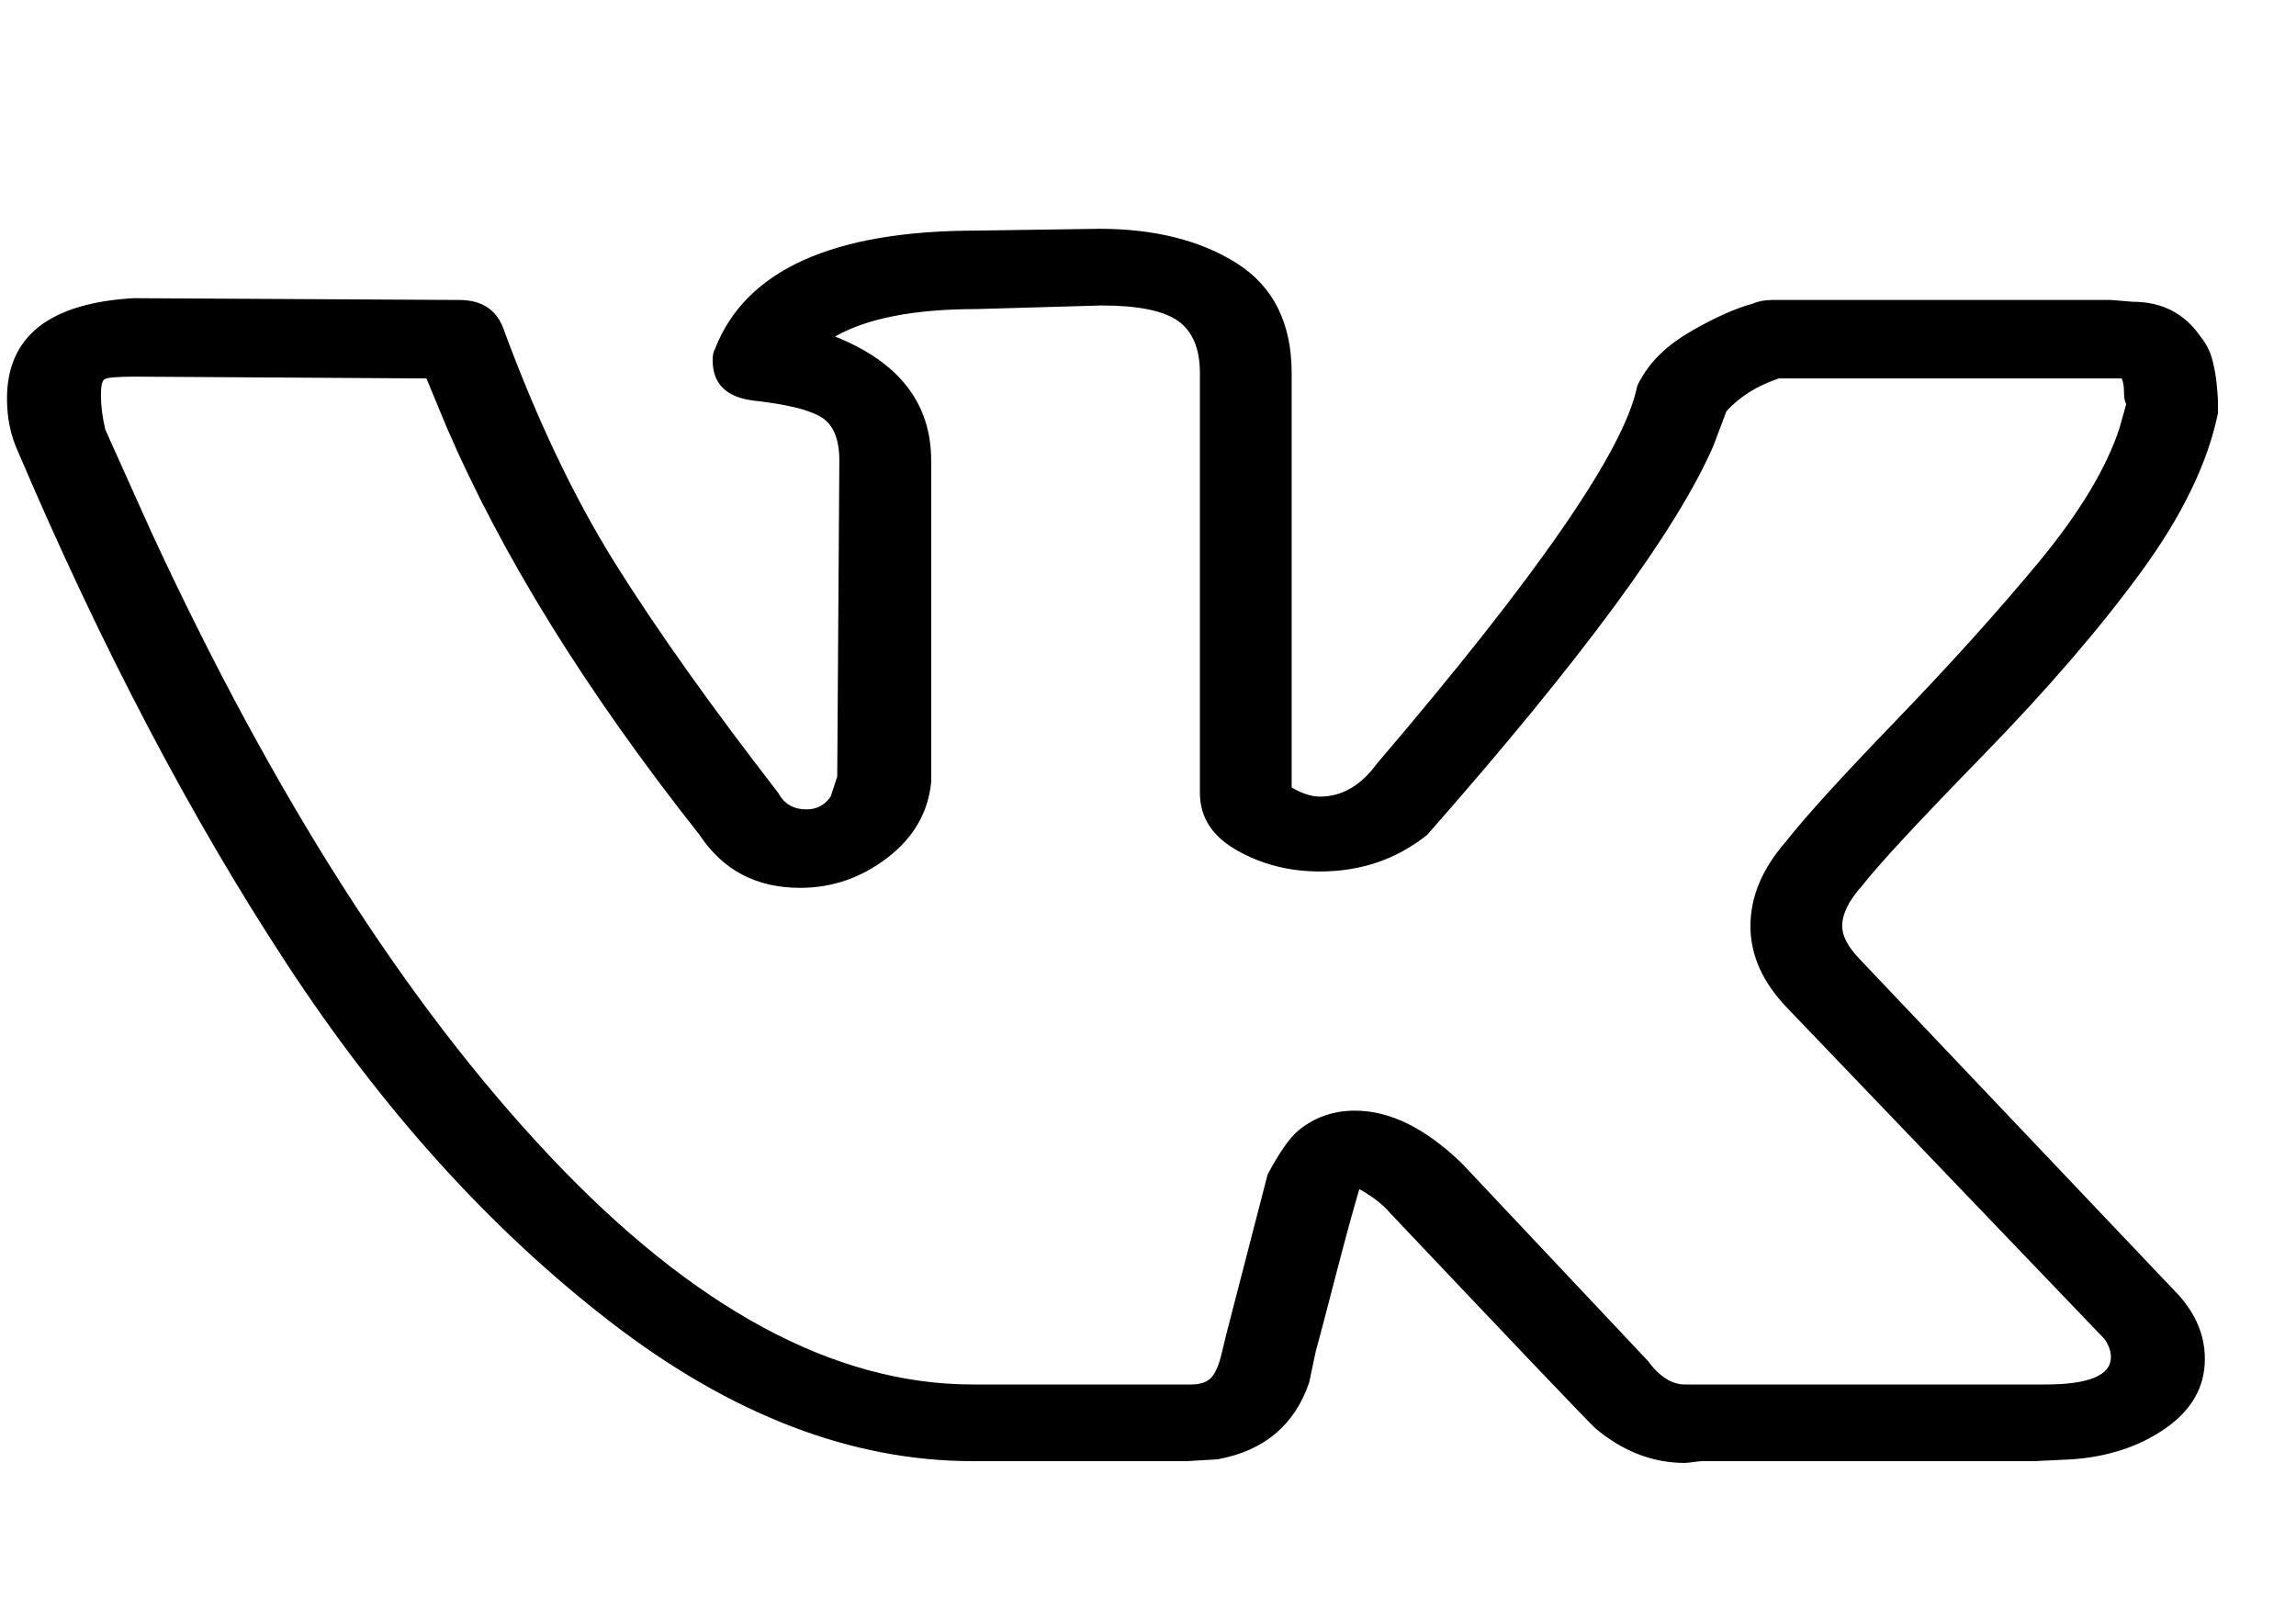
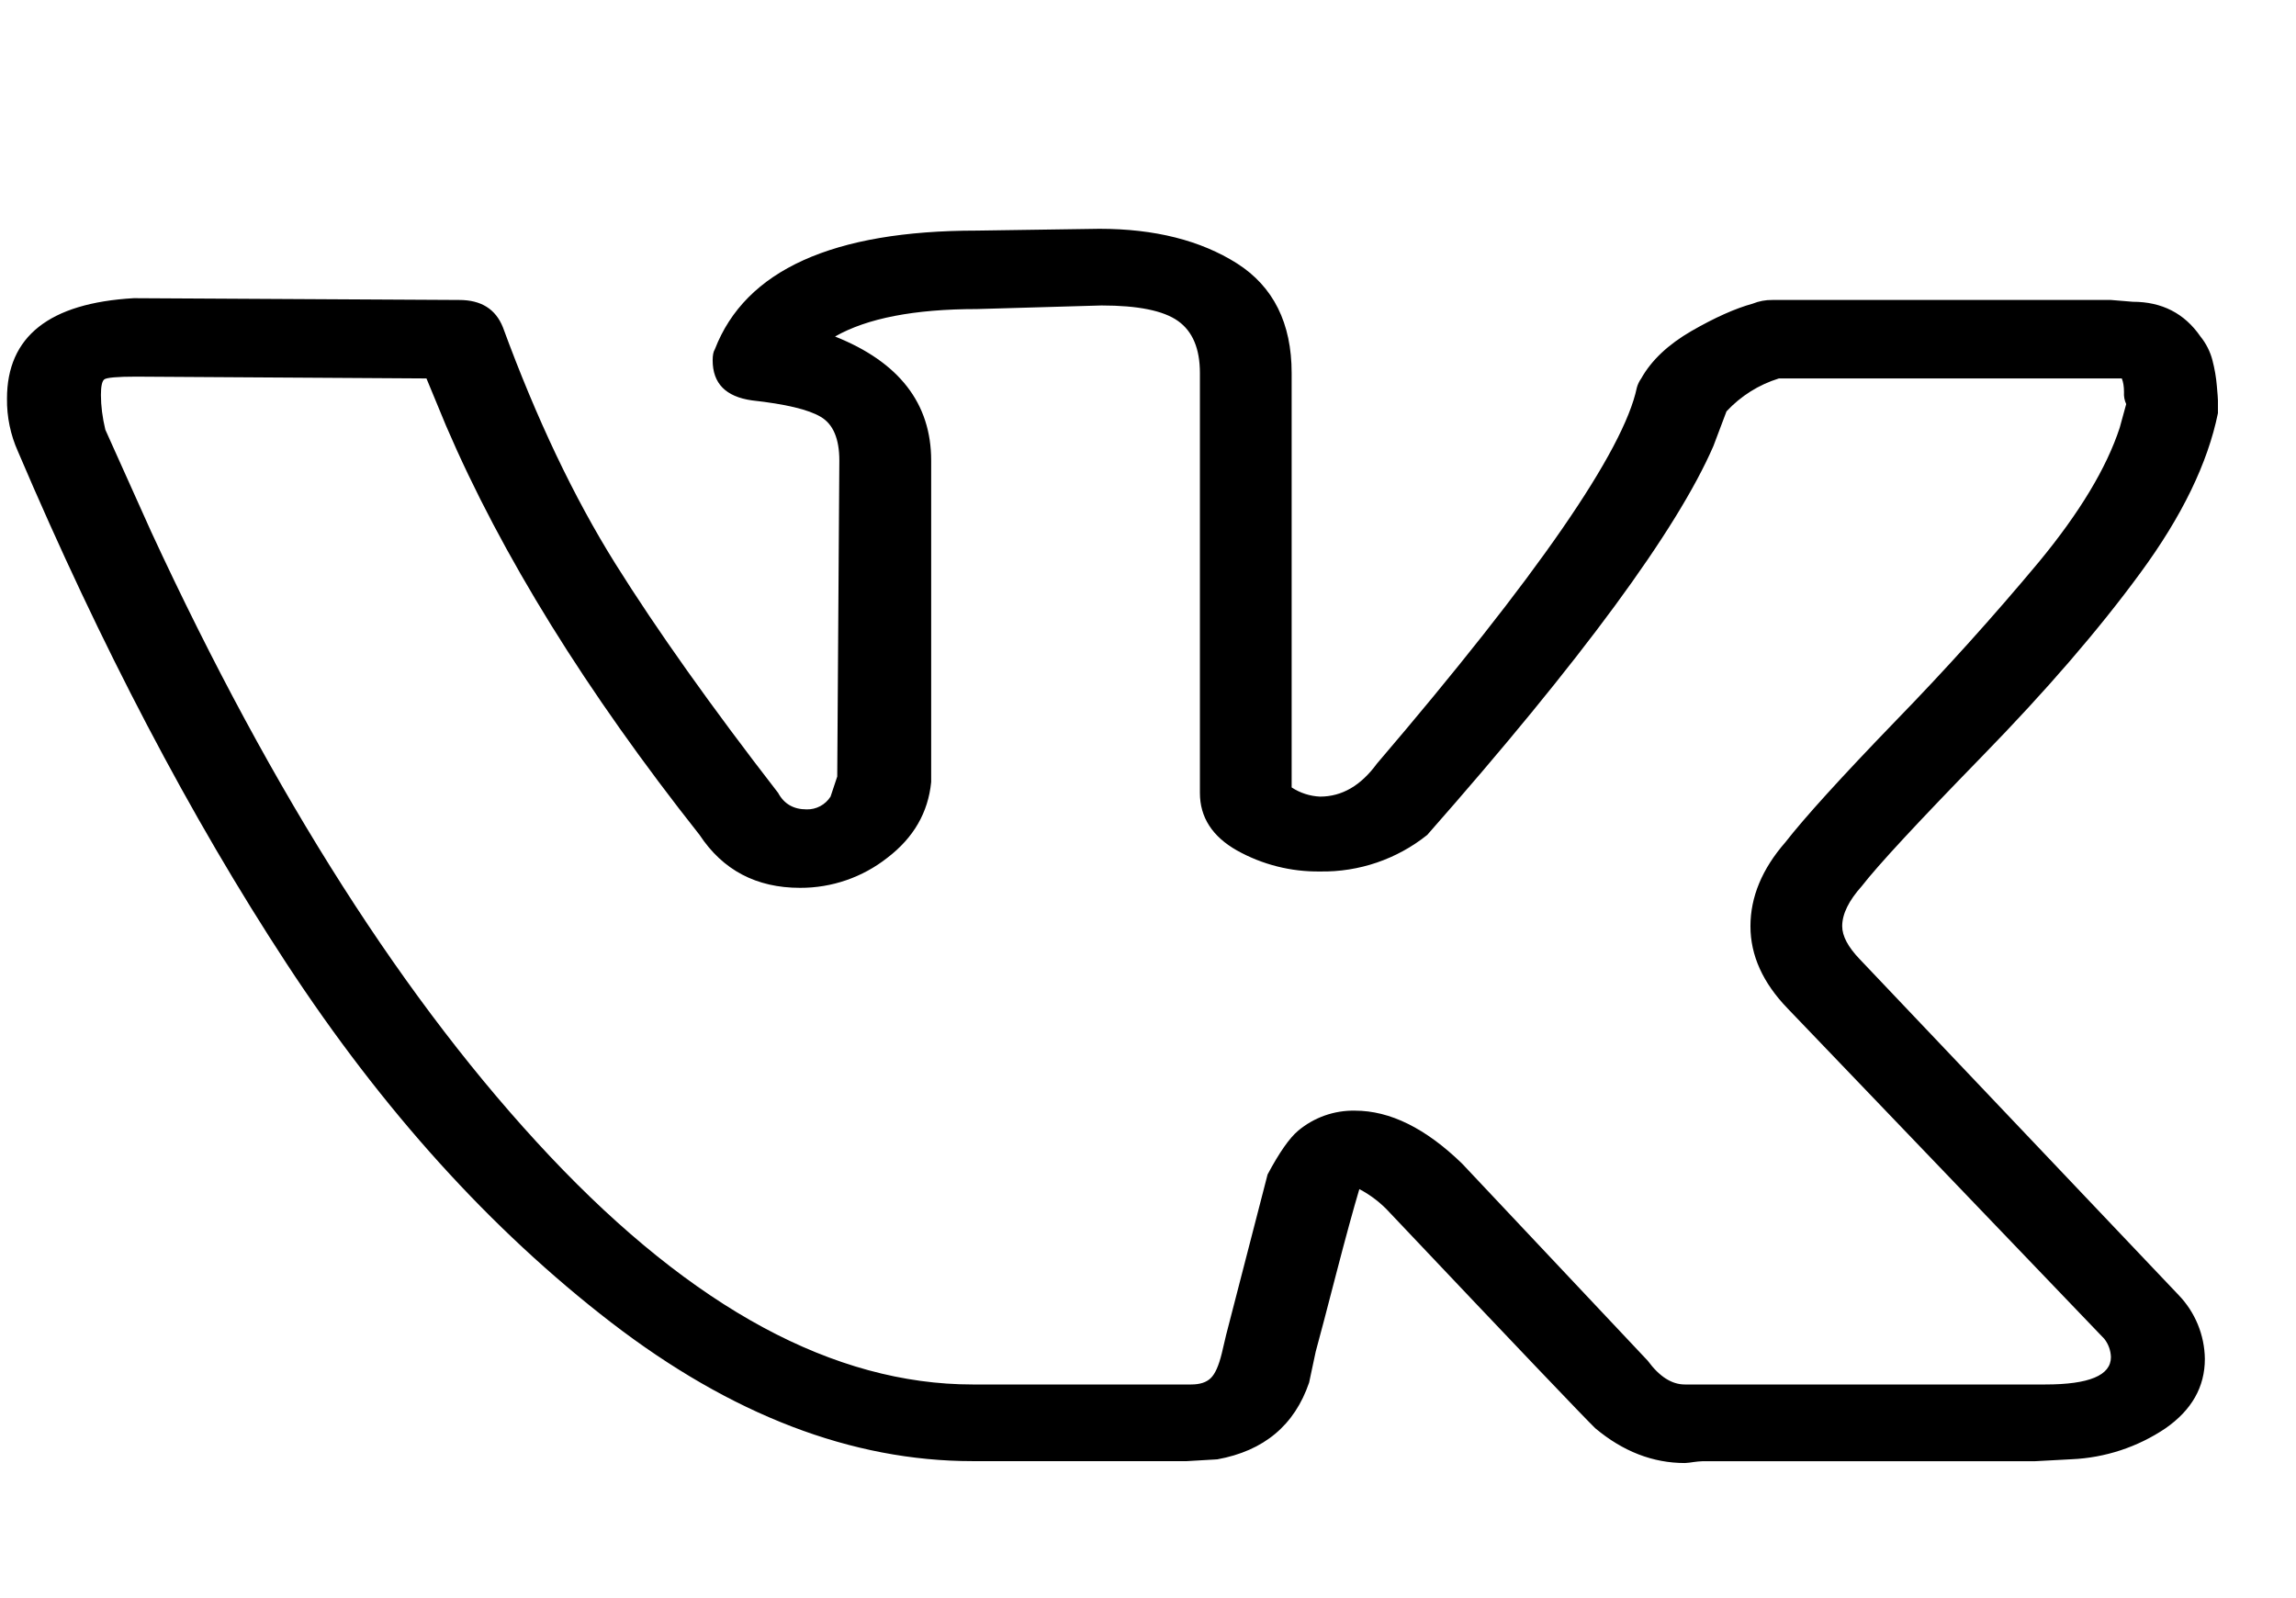
- <svg xmlns="http://www.w3.org/2000/svg" width="23" height="16" viewBox="0 0 23 16" fill="none">
-   <path d="M0.07 3.993C0.07 3.371 0.493 3.036 1.339 2.987L4.6 3.005C4.819 3.005 4.965 3.096 5.038 3.279C5.374 4.194 5.749 4.983 6.165 5.648C6.581 6.312 7.125 7.077 7.796 7.943C7.854 8.053 7.949 8.108 8.08 8.108C8.182 8.108 8.263 8.065 8.321 7.98L8.387 7.779L8.408 4.614C8.408 4.395 8.346 4.249 8.222 4.176C8.098 4.102 7.869 4.048 7.533 4.011C7.27 3.974 7.139 3.84 7.139 3.609C7.139 3.56 7.146 3.523 7.161 3.499C7.467 2.706 8.343 2.31 9.787 2.31L11.013 2.292C11.567 2.292 12.027 2.408 12.392 2.639C12.756 2.871 12.939 3.237 12.939 3.737V7.888C13.041 7.949 13.136 7.98 13.223 7.98C13.442 7.98 13.632 7.87 13.792 7.651C15.397 5.773 16.265 4.517 16.397 3.883C16.397 3.871 16.411 3.84 16.441 3.791C16.543 3.609 16.71 3.45 16.944 3.316C17.177 3.182 17.381 3.09 17.557 3.042C17.615 3.017 17.681 3.005 17.754 3.005H21.146L21.365 3.023C21.657 3.023 21.883 3.139 22.043 3.371C22.102 3.444 22.142 3.523 22.163 3.609C22.185 3.694 22.2 3.779 22.207 3.865C22.215 3.95 22.218 3.999 22.218 4.011V4.139C22.116 4.639 21.857 5.172 21.441 5.739C21.026 6.306 20.497 6.919 19.855 7.577C19.213 8.236 18.811 8.669 18.651 8.876C18.52 9.022 18.454 9.156 18.454 9.278C18.454 9.376 18.512 9.486 18.629 9.608L21.824 12.973C21.999 13.168 22.087 13.381 22.087 13.613C22.087 13.893 21.956 14.125 21.693 14.308C21.43 14.491 21.117 14.594 20.752 14.619L20.38 14.637H17.053C17.039 14.637 17.009 14.64 16.966 14.646C16.922 14.652 16.893 14.655 16.878 14.655C16.557 14.655 16.258 14.54 15.981 14.308C15.879 14.21 15.193 13.491 13.924 12.15C13.851 12.064 13.748 11.985 13.617 11.912C13.559 12.107 13.482 12.387 13.387 12.753C13.293 13.119 13.223 13.381 13.18 13.54L13.114 13.851C12.968 14.277 12.662 14.534 12.195 14.619L11.888 14.637H9.743C8.532 14.637 7.325 14.174 6.121 13.247C4.918 12.32 3.834 11.123 2.871 9.653C1.908 8.184 1.011 6.474 0.18 4.523C0.107 4.365 0.07 4.188 0.07 3.993ZM13.223 8.73C12.917 8.73 12.64 8.66 12.392 8.519C12.144 8.379 12.02 8.187 12.02 7.943V3.737C12.02 3.493 11.947 3.319 11.801 3.215C11.655 3.112 11.399 3.06 11.035 3.06L9.787 3.096C9.16 3.096 8.686 3.188 8.365 3.371C9.007 3.627 9.328 4.041 9.328 4.614V7.833C9.298 8.138 9.153 8.391 8.89 8.592C8.627 8.794 8.336 8.894 8.015 8.894C7.577 8.894 7.241 8.717 7.008 8.364C5.87 6.925 5.024 5.559 4.469 4.267L4.272 3.791L1.361 3.773C1.172 3.773 1.066 3.782 1.044 3.801C1.022 3.819 1.011 3.871 1.011 3.956C1.011 4.066 1.026 4.182 1.055 4.304L1.515 5.328C2.74 7.974 4.071 10.059 5.509 11.583C6.946 13.107 8.357 13.869 9.743 13.869H11.932C12.02 13.869 12.085 13.848 12.129 13.805C12.173 13.762 12.209 13.68 12.238 13.558L12.282 13.375L12.698 11.766C12.815 11.546 12.917 11.4 13.004 11.327C13.165 11.193 13.355 11.126 13.573 11.126C13.924 11.126 14.281 11.302 14.646 11.656L16.506 13.631C16.623 13.79 16.747 13.869 16.878 13.869H20.489C20.927 13.869 21.146 13.777 21.146 13.595C21.146 13.534 21.124 13.473 21.08 13.412L17.907 10.101C17.659 9.845 17.535 9.571 17.535 9.278C17.535 8.986 17.651 8.705 17.885 8.437C18.075 8.193 18.443 7.788 18.99 7.221C19.537 6.654 20.015 6.123 20.424 5.63C20.832 5.136 21.102 4.688 21.233 4.285L21.299 4.048C21.285 4.023 21.277 3.984 21.277 3.929C21.277 3.874 21.27 3.828 21.255 3.791H17.819C17.6 3.865 17.425 3.974 17.294 4.121L17.163 4.468C16.798 5.309 15.842 6.608 14.296 8.364C13.989 8.608 13.632 8.73 13.223 8.73Z" fill="#000" />
+ <svg xmlns="http://www.w3.org/2000/svg" width="23" height="16" fill="none" viewBox="0 0 23 16">
+   <path fill="#000" d="M.07 3.993c0-.622.423-.957 1.27-1.006l3.26.018c.22 0 .365.091.438.274.336.915.711 1.704 1.127 2.369.416.664.96 1.43 1.63 2.295.059.11.154.165.285.165a.276.276 0 0 0 .24-.128l.067-.201.021-3.165c0-.219-.062-.365-.186-.438-.124-.074-.353-.128-.689-.165-.263-.037-.394-.17-.394-.402 0-.05.007-.086.022-.11.306-.793 1.182-1.189 2.626-1.189l1.226-.018c.554 0 1.014.116 1.379.347.364.232.547.598.547 1.098v4.151a.562.562 0 0 0 .284.092c.22 0 .409-.11.57-.33 1.604-1.877 2.472-3.133 2.604-3.767a.29.29 0 0 1 .044-.092c.102-.182.27-.34.503-.475.233-.134.438-.226.613-.274a.507.507 0 0 1 .197-.037h3.392l.219.018c.292 0 .518.116.678.348a.63.63 0 0 1 .12.238c.022.085.037.17.044.256.008.085.011.134.011.146v.128c-.102.5-.36 1.033-.777 1.6-.415.567-.944 1.18-1.586 1.838-.642.659-1.044 1.092-1.204 1.299-.131.146-.197.28-.197.402 0 .098.058.208.175.33l3.195 3.365a.939.939 0 0 1 .263.64c0 .28-.131.512-.394.695a1.826 1.826 0 0 1-.941.31l-.372.02h-3.327a.794.794 0 0 0-.087.008.802.802 0 0 1-.088.01c-.32 0-.62-.116-.897-.348-.102-.098-.788-.817-2.057-2.158a1.106 1.106 0 0 0-.307-.238c-.058.195-.135.475-.23.841-.094.366-.164.628-.207.787l-.066.31c-.146.427-.452.684-.92.769l-.306.018H9.743c-1.21 0-2.418-.463-3.622-1.39-1.203-.927-2.287-2.124-3.25-3.594-.963-1.469-1.86-3.18-2.691-5.13a1.254 1.254 0 0 1-.11-.53ZM13.223 8.73a1.66 1.66 0 0 1-.831-.21c-.248-.14-.372-.333-.372-.577V3.737c0-.244-.073-.418-.22-.522-.145-.103-.4-.155-.765-.155l-1.248.036c-.627 0-1.101.092-1.422.275.642.256.963.67.963 1.243v3.22c-.03.304-.175.557-.438.758a1.405 1.405 0 0 1-.875.302c-.438 0-.774-.177-1.007-.53C5.87 6.925 5.024 5.559 4.469 4.267l-.197-.476-2.91-.018c-.19 0-.296.01-.318.028-.022.018-.033.07-.033.155 0 .11.015.226.044.348l.46 1.024c1.225 2.646 2.556 4.73 3.994 6.255 1.437 1.524 2.848 2.286 4.234 2.286h2.189c.088 0 .153-.021.197-.064.044-.043.08-.125.11-.247l.043-.183.416-1.61c.117-.219.219-.365.306-.438a.86.86 0 0 1 .57-.201c.35 0 .707.176 1.072.53l1.86 1.975c.117.159.24.238.372.238h3.611c.438 0 .657-.091.657-.274a.312.312 0 0 0-.066-.183l-3.173-3.31c-.248-.257-.372-.531-.372-.824 0-.292.116-.573.35-.841.19-.244.558-.65 1.105-1.216a28.203 28.203 0 0 0 1.434-1.591c.408-.494.678-.942.81-1.345l.065-.237a.243.243 0 0 1-.022-.12c0-.054-.007-.1-.022-.137H17.82a1.2 1.2 0 0 0-.525.33l-.131.347c-.365.841-1.32 2.14-2.867 3.896a1.672 1.672 0 0 1-1.073.366Z" />
</svg>
